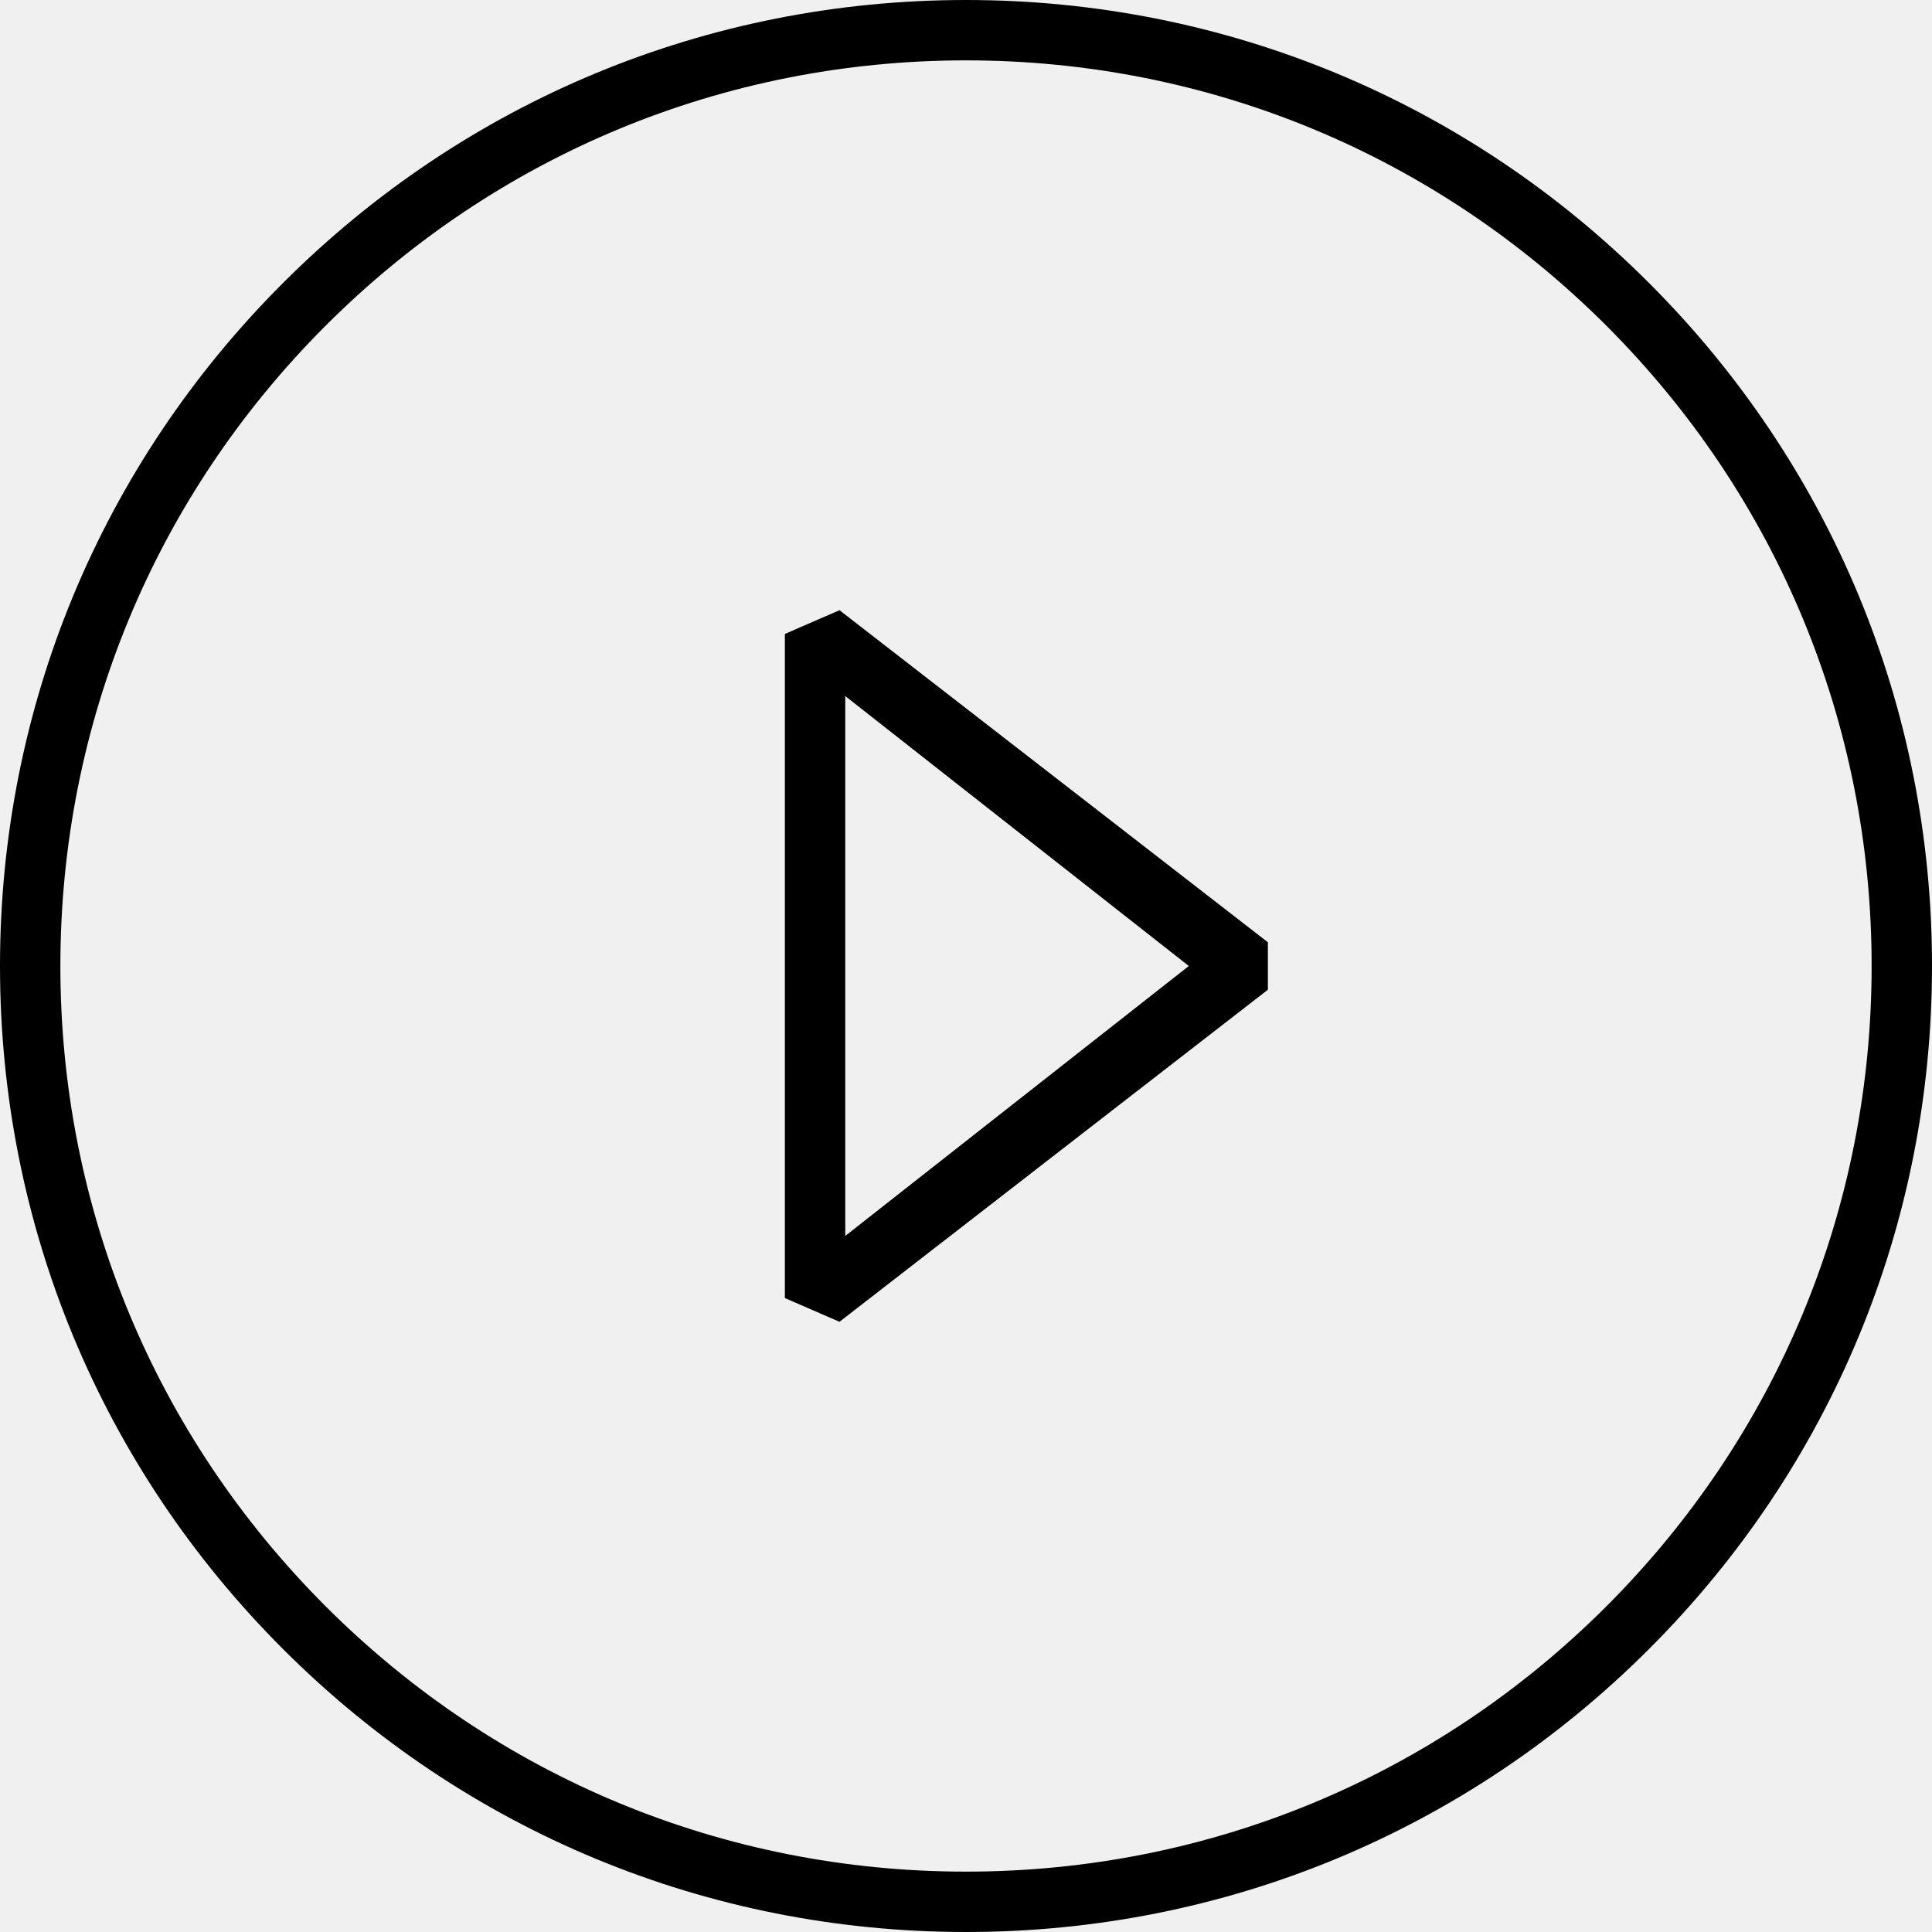
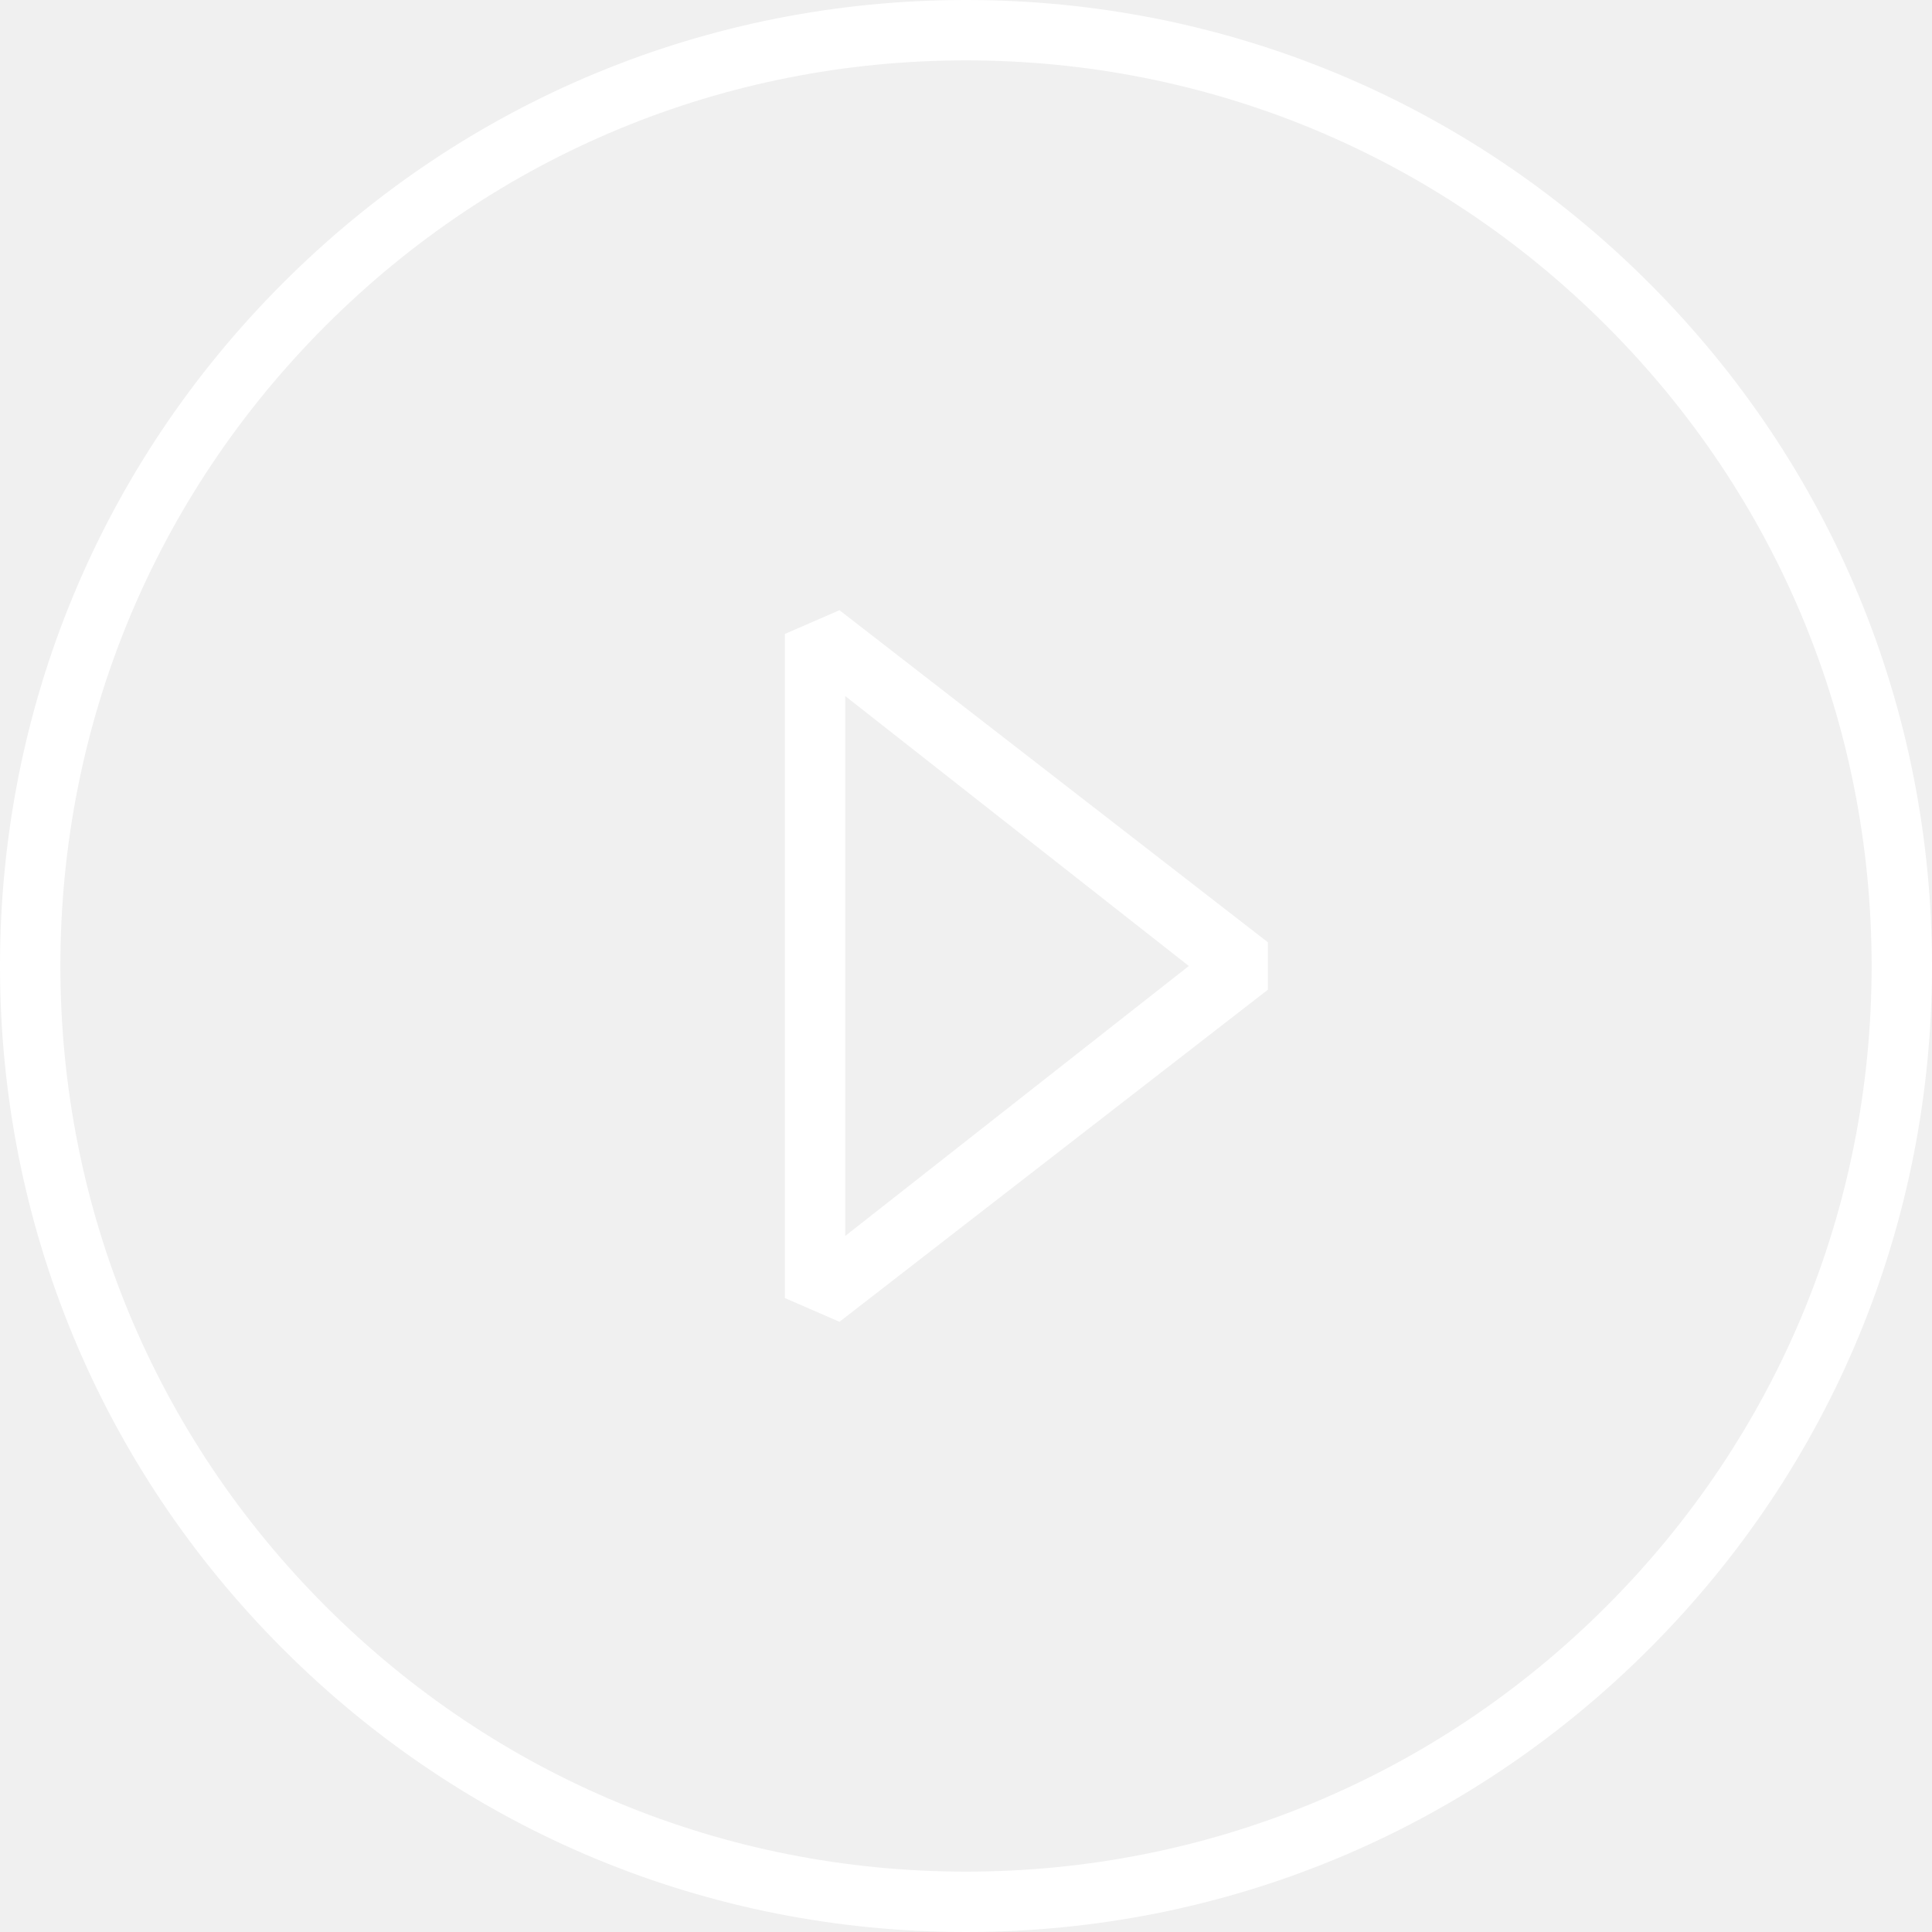
- <svg xmlns="http://www.w3.org/2000/svg" version="1.1" id="Layer_1" x="0px" y="0px" width="64px" height="64px" viewBox="0 0 64 64" enable-background="new 0 0 64 64" xml:space="preserve">
+ <svg xmlns="http://www.w3.org/2000/svg" version="1.1" id="Layer_1" x="0px" y="0px" width="64px" height="64px" viewBox="0 0 64 64" enable-background="new 0 0 64 64" xml:space="preserve" fill="#FFFFFF">
  <g>
    <path d="M26,21v22l1.809,0.786l14.191-11v-1.572l-14.191-11L26,21z M28,23.058L39.381,32L28,40.942V23.058z" />
-     <path d="M32,0c-8.547,0-16.583,3.33-22.626,9.375C3.329,15.417,0,23.453,0,32s3.329,16.583,9.374,22.626   C15.417,60.671,23.453,64,32,64s16.583-3.33,22.627-9.375C60.671,48.583,64,40.547,64,32s-3.329-16.583-9.374-22.626   C48.583,3.329,40.547,0,32,0z M53.213,53.212C47.546,58.879,40.013,62,32,62c-8.013,0-15.546-3.121-21.212-8.789   C5.121,47.546,2,40.013,2,32s3.121-15.546,8.788-21.212C16.454,5.121,23.987,2,32,2c8.013,0,15.546,3.122,21.213,8.789   C58.88,16.454,62,23.987,62,32S58.88,47.546,53.213,53.212z" />
+     <path d="M32,0c-8.547,0-16.583,3.33-22.626,9.375C3.329,15.417,0,23.453,0,32s3.329,16.583,9.374,22.626 C15.417,60.671,23.453,64,32,64s16.583-3.33,22.627-9.375C60.671,48.583,64,40.547,64,32s-3.329-16.583-9.374-22.626 C48.583,3.329,40.547,0,32,0z M53.213,53.212C47.546,58.879,40.013,62,32,62c-8.013,0-15.546-3.121-21.212-8.789 C5.121,47.546,2,40.013,2,32s3.121-15.546,8.788-21.212C16.454,5.121,23.987,2,32,2c8.013,0,15.546,3.122,21.213,8.789 C58.88,16.454,62,23.987,62,32S58.88,47.546,53.213,53.212z" />
  </g>
</svg>
